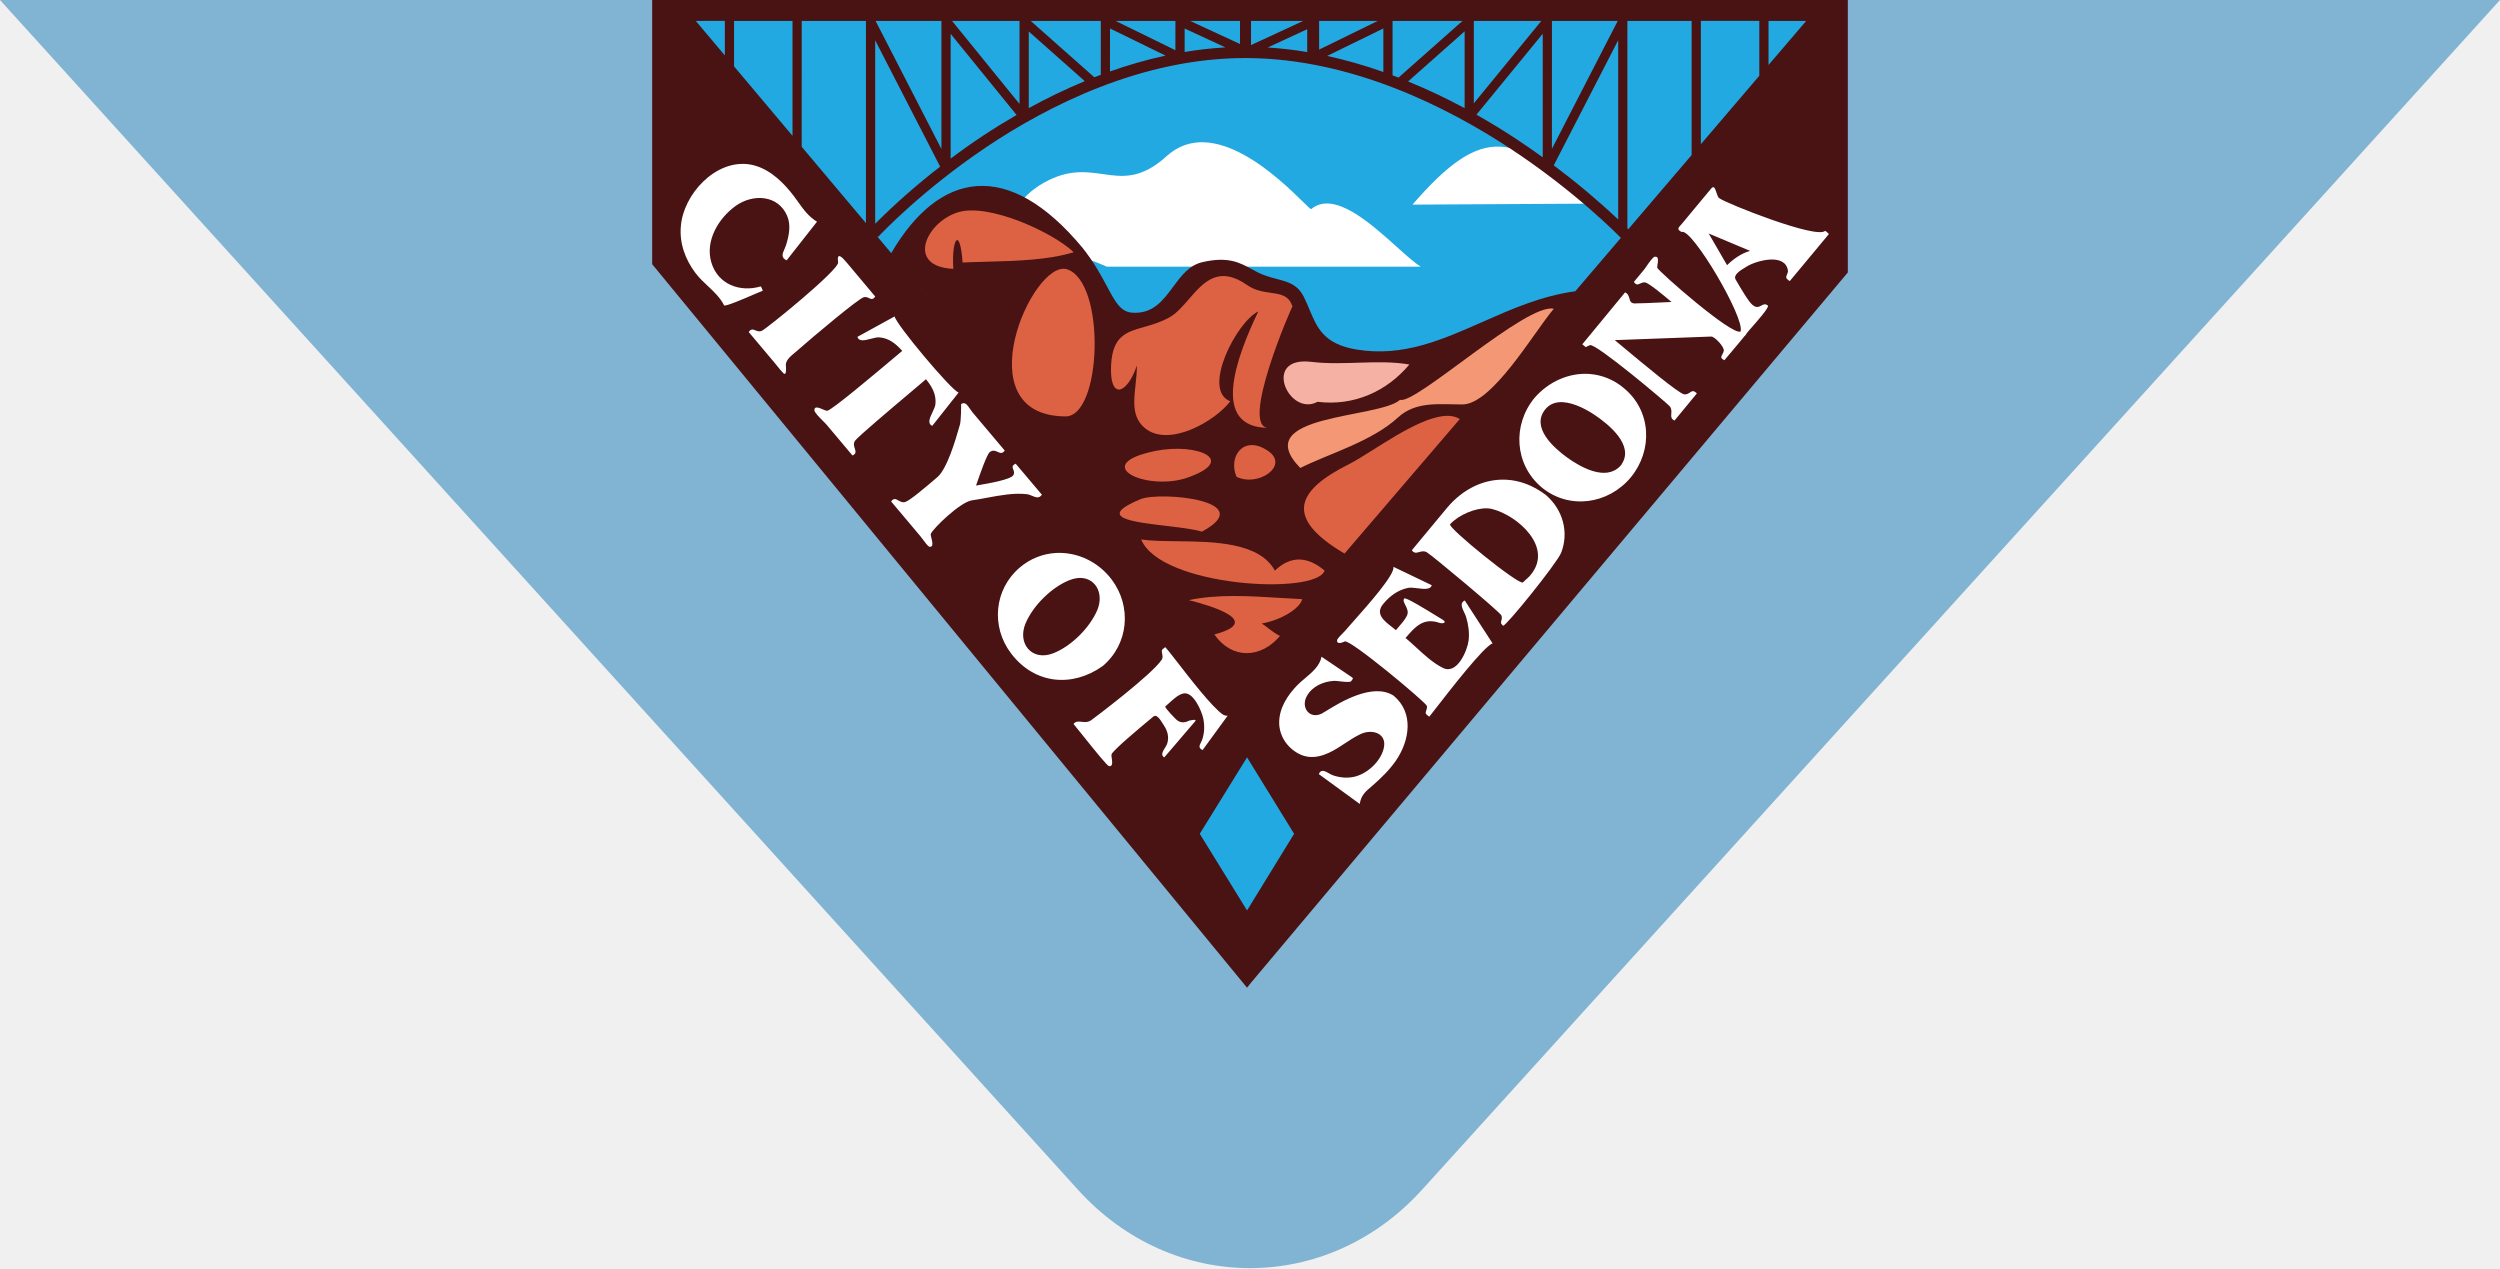
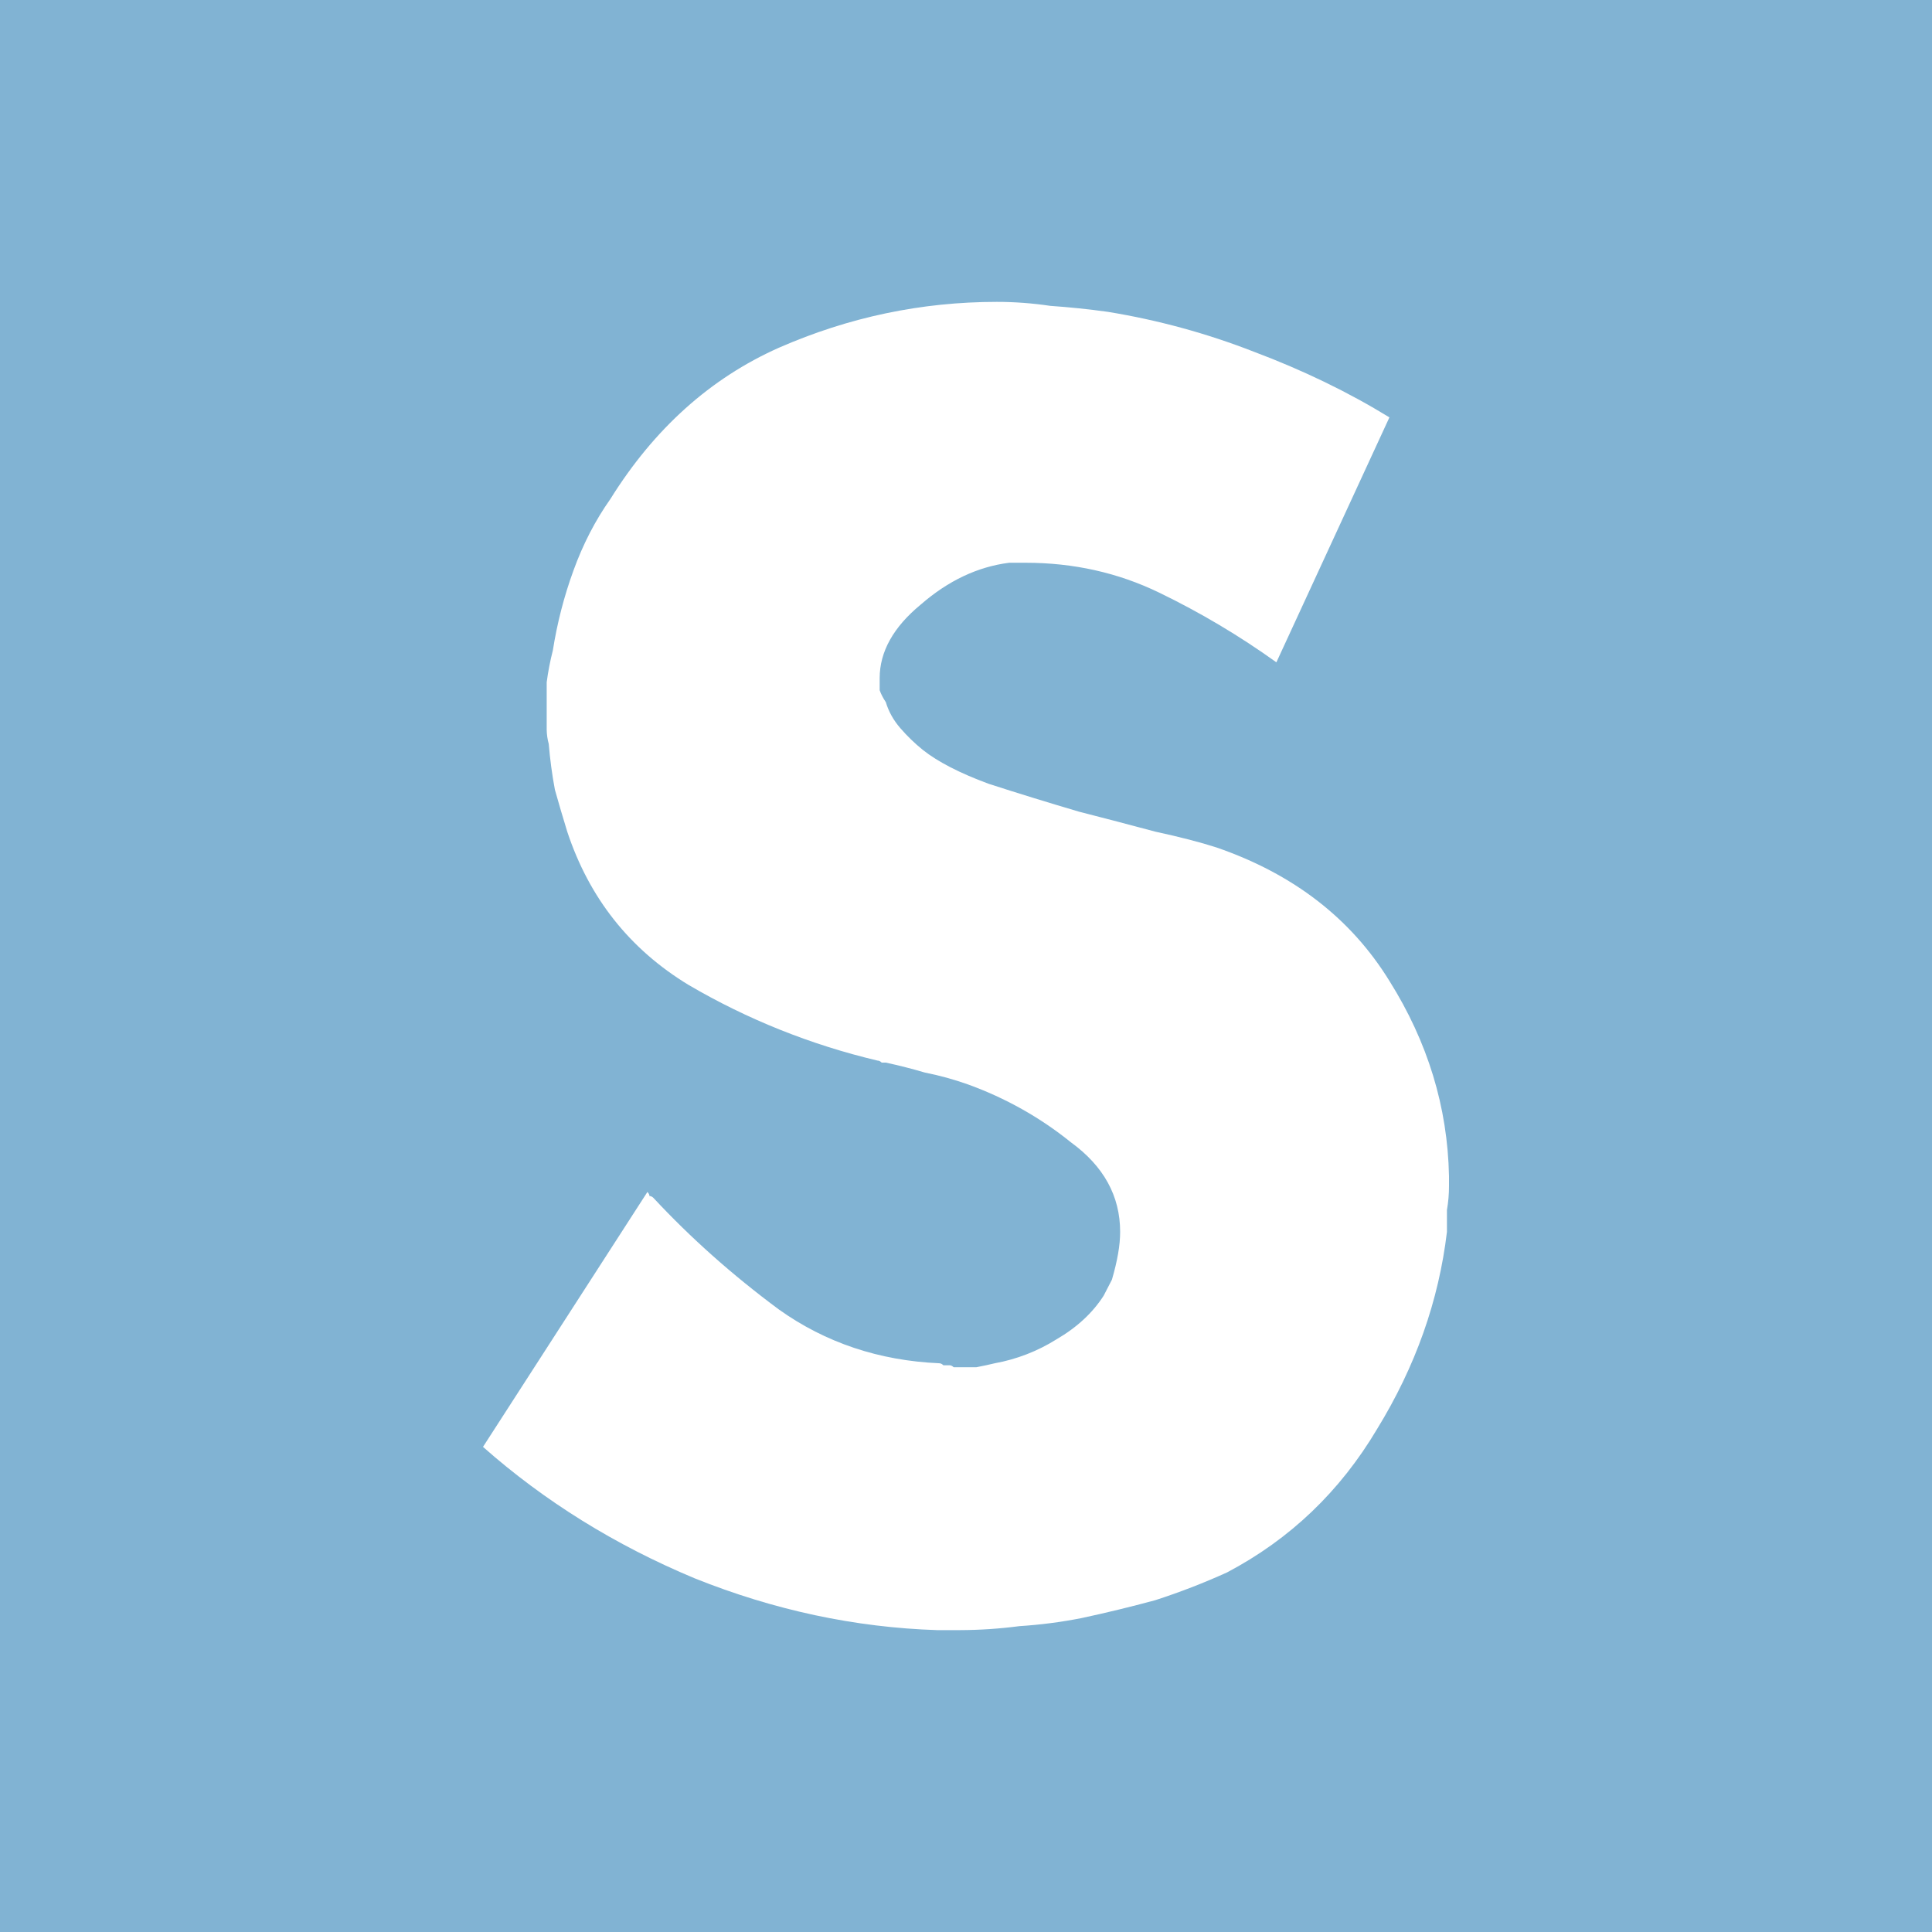
- <svg xmlns="http://www.w3.org/2000/svg" width="138" height="70" viewBox="0 0 138 70" fill="none">
-   <path d="M138 0H0L59.51 65.68C64.73 71.441 73.27 71.441 78.49 65.68L138 0Z" fill="#81B3D3" />
-   <path d="M36.687 0.457L68.835 38.336L100.855 0.686L36.687 0.457Z" fill="#23A9E1" />
-   <path fill-rule="evenodd" clip-rule="evenodd" d="M78.42 14.719H61.1C60.819 14.592 60.438 14.449 60.012 14.29C57.814 13.467 54.411 12.193 57.347 10.252C58.817 9.319 59.872 9.468 60.869 9.61C61.958 9.765 62.979 9.909 64.395 8.622C66.975 6.281 70.67 9.909 71.935 11.152C72.196 11.408 72.354 11.563 72.377 11.543C73.626 10.502 75.631 12.304 77.111 13.635C77.63 14.102 78.085 14.511 78.42 14.719ZM87.83 11.241L77.97 11.295C81.866 6.795 83.617 7.277 87.83 11.241Z" fill="white" />
-   <path fill-rule="evenodd" clip-rule="evenodd" d="M36 0.001H69.055L102 0V15.04L69.056 54.245L68.836 54.52L36 14.583V0.001ZM40.011 1.153V3.06L38.407 1.154L40.011 1.153ZM97.622 1.154V3.588L99.702 1.154H97.622ZM48.467 13.081L48.377 12.998L49.196 13.971L49.196 13.972L68.834 37.302L49.196 13.971C51.851 9.429 55.653 8.749 59.743 13.664C60.397 14.482 60.794 15.225 61.112 15.821C61.563 16.665 61.856 17.214 62.498 17.26C63.637 17.341 64.197 16.586 64.754 15.834C65.196 15.238 65.636 14.643 66.363 14.473C67.784 14.139 68.439 14.498 69.082 14.85C69.286 14.962 69.488 15.073 69.714 15.161C69.996 15.271 70.26 15.341 70.504 15.406C71.131 15.572 71.629 15.704 71.977 16.401C72.093 16.633 72.19 16.865 72.285 17.092C72.705 18.097 73.08 18.995 74.879 19.294C77.427 19.718 79.582 18.766 81.823 17.775C83.43 17.064 85.082 16.334 86.956 16.077L89.471 13.132C89.366 13.022 87.004 10.592 83.339 8.182C79.91 5.927 74.611 3.233 68.833 3.205C63.042 3.173 57.817 5.858 54.45 8.117C50.907 10.494 48.635 12.903 48.476 13.072L48.467 13.081ZM97.114 1.153H93.887V7.96L97.114 4.183V1.153ZM89.832 12.61V1.154H93.378V8.558L89.878 12.656C89.863 12.64 89.848 12.625 89.832 12.61ZM89.324 12.115V2.221L85.767 9.129C87.008 10.056 88.196 11.053 89.324 12.115ZM85.159 1.863V8.682C84.696 8.348 84.209 8.009 83.694 7.67C83.03 7.232 82.294 6.778 81.5 6.33L85.159 1.863ZM80.847 5.97V1.73L77.727 4.496C78.792 4.932 79.834 5.424 80.847 5.97ZM81.355 1.154H85.082L81.355 5.704V1.154ZM89.3 1.154H85.667L85.666 8.214L89.3 1.154ZM76.87 1.154H80.73L77.2 4.282C77.135 4.257 77.068 4.233 77.002 4.209C76.957 4.192 76.913 4.176 76.869 4.16V1.154H76.87ZM76.361 3.974V1.571L73.261 3.087C74.312 3.318 75.347 3.614 76.361 3.974ZM72.158 1.613V2.873C71.436 2.752 70.709 2.668 69.979 2.621L72.158 1.613ZM67.64 2.616L65.392 1.574V2.869C66.128 2.746 66.878 2.659 67.64 2.616ZM61.272 1.571L64.337 3.069C63.277 3.298 62.254 3.597 61.271 3.944L61.272 1.571ZM61.578 1.154L64.882 2.771L64.883 1.154H61.578ZM68.448 2.429L65.694 1.154H68.448V2.429ZM71.938 1.154H69.057V2.488L71.938 1.154ZM72.816 1.154H76.056L72.816 2.738V1.154ZM56.895 1.155L60.405 4.265L60.764 4.13V1.155H56.895ZM56.787 1.738L59.88 4.479C58.823 4.919 57.79 5.416 56.787 5.968V1.738ZM56.115 6.346L52.475 1.866V8.756C53.638 7.88 54.854 7.075 56.115 6.346ZM48.31 2.224L51.896 9.198C50.635 10.172 49.438 11.224 48.31 12.349V2.224ZM48.332 1.154L51.966 8.224V1.154H48.332ZM56.278 5.739L52.552 1.154H56.278V5.739ZM40.52 3.664L43.747 7.497V1.154H40.52V3.664ZM44.255 1.154H47.8V12.314L44.254 8.102L44.255 1.154Z" fill="#491213" />
-   <path d="M66.227 46.026L68.837 41.806L71.435 46.026L68.837 50.256L66.227 46.026Z" fill="#23A9E1" />
-   <path fill-rule="evenodd" clip-rule="evenodd" d="M52.88 11.718C51.097 12.272 49.999 14.73 52.623 14.839H52.624C52.516 13.171 52.99 12.465 53.136 14.491C53.569 14.471 54.018 14.459 54.475 14.447C56.117 14.403 57.855 14.357 59.27 13.923C58.13 12.832 54.575 11.19 52.88 11.718ZM58.793 22.985C53.197 22.939 56.98 14.337 58.884 14.857C61.074 15.553 60.828 23.051 58.793 22.985ZM61.333 20.13C61.223 22.102 62.211 21.799 62.756 20.175V20.174C62.759 20.533 62.72 20.894 62.681 21.247C62.579 22.183 62.484 23.055 63.215 23.644C64.539 24.713 67.08 23.247 67.911 22.152C66.314 21.532 68.259 17.765 69.457 17.191C68.225 19.772 66.805 23.617 70.025 23.617C68.393 23.617 71.327 16.871 71.343 16.925C71.157 16.308 70.694 16.241 70.142 16.162C69.733 16.103 69.275 16.037 68.843 15.735C67.261 14.628 66.434 15.581 65.631 16.507C65.281 16.911 64.935 17.309 64.533 17.53C64.053 17.793 63.583 17.927 63.157 18.048C62.171 18.329 61.421 18.542 61.333 20.13ZM74.218 30.556C70.785 28.536 71.654 27.033 74.448 25.631C74.808 25.45 75.279 25.153 75.806 24.822C77.416 23.807 79.542 22.468 80.581 23.132L74.218 30.556ZM70.674 33.005L70.674 33.005C68.967 32.899 67.18 32.789 65.622 33.128C66.829 33.43 69.773 34.293 67.032 35.022C68.015 36.429 69.61 36.339 70.656 35.104C70.4 34.978 70.215 34.835 70.031 34.693L70.031 34.693C69.91 34.599 69.789 34.505 69.649 34.418C70.734 34.222 71.749 33.596 71.884 33.073C71.488 33.055 71.084 33.03 70.674 33.005ZM70.373 31.499C71.242 30.659 72.186 30.703 73.119 31.499H73.118C72.644 32.881 64.059 32.393 62.994 29.779C63.518 29.858 64.201 29.866 64.943 29.875C67.002 29.899 69.517 29.928 70.373 31.499ZM66.345 29.348C65.894 29.208 65.136 29.119 64.367 29.028C62.466 28.804 60.499 28.572 62.957 27.554C64.022 27.113 69.55 27.617 66.345 29.348ZM68.257 26.318C67.78 25.241 68.622 23.958 69.997 24.89C71.196 25.703 69.445 26.907 68.257 26.318ZM65.421 26.409C63.156 27.088 60.148 25.625 63.791 24.889C66.052 24.433 68.457 25.395 65.421 26.409Z" fill="#DC6243" />
-   <path d="M71.774 25.832C68.866 22.845 76.116 23.12 77.284 22.069C78.134 22.353 84.274 16.692 85.769 17.044C84.695 18.304 82.381 22.326 80.722 22.326C79.447 22.326 78.157 22.136 77.17 23.044C75.726 24.374 73.333 25.05 71.774 25.832Z" fill="#F49774" />
-   <path d="M72.727 22.18C71.135 23.036 69.629 19.644 72.378 19.974C74.204 20.194 76.054 19.82 77.798 20.121C76.547 21.608 74.742 22.427 72.727 22.18Z" fill="#F4B1A4" />
-   <path fill-rule="evenodd" clip-rule="evenodd" d="M39.265 14.483C39.626 15.702 40.849 16.149 41.996 15.809C42.032 15.849 42.055 15.912 42.076 15.97L42.076 15.97C42.086 15.997 42.096 16.023 42.106 16.046C42.006 16.084 41.822 16.164 41.602 16.259L41.602 16.259L41.602 16.259L41.602 16.259L41.602 16.259C40.99 16.523 40.098 16.907 39.973 16.861C39.756 16.428 39.415 16.109 39.071 15.787C38.832 15.563 38.592 15.338 38.392 15.073C37.826 14.325 37.495 13.422 37.584 12.476C37.726 10.731 39.482 8.807 41.346 9.071C42.266 9.204 43.034 9.858 43.606 10.554C43.769 10.743 43.91 10.942 44.049 11.138C44.346 11.554 44.634 11.959 45.099 12.238C44.541 12.95 43.983 13.66 43.423 14.371C43.093 14.225 43.193 13.997 43.303 13.748C43.334 13.678 43.365 13.607 43.388 13.535C43.551 13.018 43.673 12.43 43.449 11.91C42.939 10.736 41.544 10.696 40.609 11.366C39.663 12.044 38.912 13.292 39.265 14.483ZM47.69 16.404C47.807 16.379 47.895 16.421 47.974 16.458C48.089 16.512 48.183 16.557 48.312 16.368L46.722 14.474C46.481 14.187 46.176 13.879 46.263 14.486C46.321 14.895 42.294 18.163 42.048 18.264C41.913 18.32 41.803 18.276 41.702 18.236C41.571 18.184 41.457 18.139 41.328 18.327C41.529 18.566 41.729 18.804 41.93 19.043L41.93 19.043L41.932 19.045L41.932 19.046L41.933 19.047L41.933 19.047L41.933 19.047L41.933 19.047L41.934 19.047L41.934 19.047L41.934 19.047L41.934 19.048L41.934 19.048L41.934 19.048L41.934 19.048L41.935 19.049L41.935 19.049L41.935 19.049C42.207 19.373 42.479 19.697 42.752 20.02C42.803 20.081 42.854 20.144 42.904 20.207C43.011 20.34 43.118 20.474 43.237 20.593C43.426 20.782 43.39 20.325 43.382 20.227L43.382 20.227L43.382 20.227C43.381 20.211 43.381 20.205 43.382 20.213C43.329 19.917 43.641 19.66 43.86 19.48L43.86 19.48C43.888 19.457 43.913 19.436 43.937 19.416C44.941 18.532 47.442 16.437 47.69 16.404ZM51.113 20.935C51.446 21.336 51.691 21.769 51.636 22.309C51.623 22.437 51.548 22.594 51.473 22.754C51.327 23.063 51.176 23.38 51.461 23.507L52.916 21.667C52.526 21.569 49.434 17.871 49.384 17.466L47.333 18.592C47.403 18.875 47.746 18.786 48.076 18.7C48.246 18.656 48.413 18.613 48.536 18.622C49.074 18.66 49.462 18.985 49.804 19.369C49.699 19.458 49.579 19.558 49.448 19.668L49.444 19.672L49.443 19.672L49.443 19.672L49.443 19.672C48.185 20.73 45.926 22.631 45.666 22.674C45.618 22.682 45.526 22.642 45.422 22.598C45.212 22.508 44.957 22.4 44.952 22.637C44.949 22.762 45.251 23.061 45.452 23.26L45.452 23.26L45.452 23.26C45.524 23.331 45.583 23.39 45.611 23.423L47.058 25.145C47.278 25.045 47.235 24.912 47.185 24.757C47.144 24.63 47.098 24.488 47.191 24.338C47.31 24.145 49.246 22.512 50.409 21.531L50.409 21.53L50.409 21.53L50.41 21.53C50.711 21.276 50.961 21.065 51.113 20.935ZM64.962 36.516L64.962 36.516L64.961 36.515C64.767 36.264 64.617 36.07 64.539 35.977L64.326 35.724C64.319 35.714 64.141 35.869 64.166 35.848C64.113 35.893 64.13 35.98 64.149 36.078C64.171 36.187 64.195 36.31 64.132 36.408C63.617 37.214 60.394 39.644 60.227 39.76C60.053 39.881 59.871 39.861 59.705 39.843C59.528 39.824 59.369 39.806 59.26 39.966C59.399 40.131 59.615 40.402 59.855 40.701L59.855 40.701C60.419 41.407 61.111 42.273 61.22 42.291C61.437 42.326 61.398 42.054 61.368 41.846C61.355 41.756 61.344 41.678 61.356 41.642C61.431 41.416 62.875 40.212 63.542 39.657L63.66 39.558C63.846 39.402 64.039 39.712 64.173 39.926L64.173 39.926C64.196 39.963 64.218 39.998 64.237 40.026C64.449 40.341 64.544 40.676 64.43 41.045C64.408 41.116 64.358 41.198 64.306 41.282C64.184 41.48 64.055 41.691 64.268 41.807C64.439 41.607 64.742 41.254 65.046 40.9L65.052 40.892L65.055 40.888L65.06 40.883C65.466 40.409 65.871 39.936 65.964 39.827C66.085 39.687 65.828 39.741 65.71 39.766L65.71 39.766L65.71 39.766C65.668 39.775 65.644 39.78 65.66 39.771C65.42 39.895 65.194 39.924 64.97 39.753C64.907 39.706 64.263 39.051 64.327 38.996C64.392 38.941 64.462 38.877 64.533 38.811C64.769 38.595 65.034 38.35 65.311 38.282C65.871 38.144 66.338 39.266 66.421 39.664C66.499 40.039 66.488 40.434 66.371 40.8C66.351 40.863 66.321 40.923 66.293 40.98C66.208 41.149 66.137 41.29 66.383 41.404L67.766 39.508C67.676 39.513 67.586 39.491 67.508 39.445C66.924 39.055 65.657 37.416 64.962 36.516ZM56.304 31.317C56.859 30.845 57.553 30.566 58.281 30.524C59.439 30.458 60.613 30.988 61.371 31.998C62.483 33.482 62.301 35.559 60.871 36.764C59.186 37.965 57.104 37.772 55.812 36.07C54.688 34.592 54.874 32.52 56.304 31.317ZM59.471 31.91C60.42 31.802 60.974 32.709 60.57 33.678C60.15 34.658 59.14 35.667 58.146 36.058C56.966 36.523 56.135 35.521 56.615 34.401C57.037 33.417 58.045 32.418 59.041 32.021C59.191 31.962 59.335 31.926 59.471 31.911V31.91ZM56.974 27.371C56.882 27.332 56.785 27.292 56.688 27.28V27.279C55.992 27.196 55.209 27.341 54.471 27.478H54.471L54.471 27.478C54.188 27.531 53.911 27.582 53.649 27.619C53.002 27.71 51.477 29.195 51.379 29.475C51.368 29.514 51.39 29.602 51.414 29.702C51.469 29.929 51.539 30.223 51.305 30.181C51.226 30.166 51.036 29.908 50.909 29.736L50.909 29.736L50.909 29.736C50.865 29.676 50.828 29.626 50.807 29.601L49.19 27.681C49.333 27.478 49.454 27.547 49.594 27.627C49.705 27.69 49.827 27.76 49.982 27.706C50.248 27.613 51.16 26.835 51.592 26.468L51.592 26.467L51.594 26.465C51.651 26.417 51.7 26.375 51.737 26.344C52.291 25.878 52.778 24.171 52.937 23.613C52.962 23.524 52.979 23.464 52.987 23.443C53.048 23.273 53.069 22.298 53.045 22.318C53.256 22.144 53.4 22.358 53.546 22.573C53.59 22.639 53.635 22.704 53.681 22.759L55.461 24.871C55.329 25.061 55.207 25.005 55.072 24.944C54.943 24.885 54.802 24.821 54.629 24.963C54.47 25.094 54.089 26.192 53.916 26.69L53.877 26.803C53.915 26.796 53.964 26.788 54.02 26.778L54.02 26.778C54.553 26.688 55.796 26.476 55.939 26.225C56.006 26.107 55.967 26.005 55.932 25.915C55.885 25.795 55.846 25.694 56.065 25.595L57.512 27.307C57.36 27.532 57.175 27.454 56.974 27.371ZM80.927 34.049C81.051 34.47 81.121 34.914 81.067 35.354C80.997 35.92 80.431 37.252 79.656 36.873C79.122 36.611 78.634 36.163 78.168 35.734C77.971 35.553 77.778 35.375 77.586 35.216C78.106 34.608 78.564 34.081 79.439 34.376C79.679 34.456 79.885 34.352 79.633 34.206C79.583 34.177 79.479 34.113 79.343 34.029C78.762 33.671 77.593 32.95 77.516 33.037C77.436 33.129 77.5 33.254 77.574 33.4C77.664 33.575 77.768 33.78 77.659 33.994C77.544 34.219 77.369 34.42 77.199 34.615C77.15 34.672 77.101 34.728 77.054 34.784C76.986 34.726 76.911 34.668 76.834 34.609L76.834 34.609L76.834 34.609C76.387 34.262 75.888 33.876 76.369 33.32C76.721 32.892 77.18 32.56 77.73 32.45C77.859 32.424 78.046 32.447 78.237 32.471C78.591 32.515 78.963 32.562 79.032 32.304C78.609 32.1 78.186 31.897 77.763 31.694C77.481 31.559 77.199 31.424 76.917 31.288C77.009 31.706 75.552 33.347 74.711 34.294C74.505 34.526 74.336 34.716 74.236 34.836C74.217 34.859 74.178 34.897 74.132 34.943C74.001 35.072 73.808 35.263 73.805 35.353C73.8 35.605 74.135 35.451 74.216 35.414L74.216 35.414C74.224 35.41 74.23 35.408 74.232 35.407C74.547 35.291 78.656 38.724 78.758 38.959C78.789 39.045 78.758 39.133 78.731 39.213C78.7 39.302 78.673 39.38 78.738 39.434C78.738 39.434 78.738 39.434 78.738 39.434L78.741 39.437C78.762 39.456 78.888 39.572 78.903 39.554C78.945 39.503 79.056 39.36 79.213 39.157L79.213 39.157L79.214 39.157C79.996 38.147 81.932 35.648 82.392 35.518C81.875 34.73 81.363 33.94 80.855 33.146C80.568 33.272 80.704 33.554 80.825 33.809C80.866 33.895 80.906 33.977 80.927 34.049ZM73.211 39.241C73.932 38.795 75.773 37.656 76.927 38.401C78.059 39.343 77.812 40.881 77.059 41.981C76.698 42.506 76.242 42.945 75.765 43.364L75.734 43.39C75.384 43.684 75.125 43.9 75.059 44.379L72.799 42.732C72.912 42.437 73.137 42.563 73.36 42.688C73.442 42.734 73.523 42.78 73.598 42.804C73.989 42.933 74.414 42.969 74.814 42.863C75.498 42.681 76.191 42.04 76.374 41.344C76.602 40.479 75.753 40.217 75.107 40.52C74.796 40.666 74.499 40.861 74.207 41.054C74.09 41.131 73.974 41.207 73.858 41.28C73.205 41.687 72.437 41.995 71.7 41.611C71.052 41.275 70.611 40.621 70.611 39.885C70.611 39.088 71.064 38.39 71.598 37.835C71.722 37.706 71.872 37.58 72.027 37.45C72.43 37.11 72.863 36.745 72.946 36.25C73.501 36.626 74.056 37.001 74.613 37.376C74.705 37.439 74.689 37.46 74.638 37.526L74.638 37.526C74.623 37.546 74.605 37.569 74.585 37.6C74.538 37.674 74.215 37.638 73.951 37.608L73.951 37.608C73.817 37.593 73.699 37.58 73.639 37.583C73.043 37.619 72.443 37.88 72.139 38.42C71.789 39.042 72.276 39.714 72.951 39.395C73 39.371 73.09 39.316 73.211 39.241ZM94.544 10.336C94.509 10.352 94.479 10.377 94.456 10.408L93.666 11.358L92.852 12.34C92.824 12.374 92.796 12.405 92.769 12.434L92.769 12.434C92.638 12.577 92.557 12.665 92.827 12.807C93.37 12.535 96.345 17.575 96.079 18.299C95.609 18.543 91.589 15.016 91.481 14.783C91.472 14.756 91.482 14.691 91.494 14.613C91.525 14.416 91.57 14.135 91.345 14.17C91.235 14.187 91.022 14.499 90.881 14.706L90.881 14.706L90.881 14.706L90.881 14.706C90.832 14.778 90.791 14.838 90.767 14.867L90.19 15.562C90.321 15.753 90.416 15.708 90.535 15.652C90.613 15.615 90.7 15.574 90.813 15.59C91.041 15.636 91.857 16.323 92.19 16.604L92.191 16.604L92.191 16.604L92.191 16.604L92.269 16.67C92.112 16.676 91.867 16.687 91.603 16.699C91.074 16.724 90.472 16.752 90.364 16.744C90.028 16.786 89.987 16.638 89.941 16.472C89.906 16.348 89.868 16.213 89.704 16.139L88.226 17.934L87.366 18.977C87.362 18.982 87.358 18.986 87.355 18.989C87.348 18.998 87.344 19.003 87.344 19.006C87.345 19.01 87.349 19.013 87.359 19.02C87.368 19.026 87.38 19.035 87.397 19.049C87.427 19.074 87.45 19.094 87.468 19.109C87.508 19.144 87.524 19.158 87.541 19.158C87.552 19.158 87.564 19.151 87.583 19.139C87.614 19.12 87.665 19.089 87.767 19.053C88.095 18.938 92.023 22.253 92.165 22.422C92.277 22.555 92.266 22.699 92.256 22.83C92.244 22.987 92.233 23.128 92.433 23.215L93.601 21.797C93.614 21.782 93.625 21.77 93.634 21.76C93.669 21.724 93.675 21.717 93.614 21.667C93.461 21.541 93.383 21.596 93.286 21.665C93.207 21.72 93.117 21.784 92.964 21.767C92.665 21.718 90.746 20.118 89.605 19.165L89.603 19.164L89.599 19.16L89.597 19.159L89.591 19.154C89.419 19.01 89.264 18.881 89.136 18.775L94.458 18.578C94.653 18.571 95.198 19.159 95.153 19.368C95.137 19.443 95.103 19.506 95.072 19.561C95.003 19.687 94.954 19.776 95.187 19.883C95.31 19.735 95.437 19.587 95.563 19.438L95.563 19.438L95.563 19.438L95.563 19.438L95.563 19.438L95.563 19.438C95.755 19.212 95.948 18.986 96.132 18.758L96.28 18.574C96.338 18.528 96.384 18.469 96.415 18.402L96.525 18.265C96.552 18.235 96.584 18.198 96.62 18.157L96.623 18.154L96.623 18.154C96.967 17.765 97.683 16.953 97.587 16.869C97.447 16.748 97.341 16.805 97.227 16.867C97.096 16.938 96.955 17.014 96.743 16.834C96.537 16.687 96.05 15.848 95.857 15.515L95.808 15.432C95.655 15.171 96.089 14.912 96.348 14.757C96.379 14.738 96.408 14.72 96.433 14.705C96.937 14.392 98.54 13.938 98.693 14.932C98.704 15.004 98.672 15.08 98.643 15.152C98.604 15.246 98.569 15.332 98.638 15.389C98.643 15.393 98.651 15.402 98.661 15.412C98.704 15.456 98.779 15.535 98.814 15.494L100.956 12.918C100.936 12.901 100.915 12.88 100.893 12.858C100.847 12.812 100.797 12.762 100.746 12.742C100.272 13.215 95.28 11.222 94.916 10.947C94.84 10.917 94.793 10.772 94.747 10.631C94.694 10.464 94.641 10.303 94.544 10.336ZM96.606 13.849C95.845 13.527 95.083 13.207 94.319 12.889L95.335 14.637C95.524 14.45 95.732 14.284 95.956 14.142H95.958C96.159 14.015 96.376 13.913 96.606 13.849ZM87.731 20.642C86.624 20.566 85.501 21.052 84.708 21.959C83.473 23.459 83.596 25.637 85.101 26.904C86.619 28.154 88.781 27.836 90.017 26.354C91.249 24.858 91.164 22.674 89.632 21.42C89.097 20.965 88.432 20.693 87.732 20.642H87.731ZM88.024 22.904C87.592 22.615 86.904 22.239 86.282 22.201C85.909 22.178 85.559 22.278 85.302 22.592C84.487 23.588 85.764 24.718 86.509 25.256C87.253 25.793 88.633 26.57 89.433 25.73C89.439 25.724 89.445 25.718 89.451 25.712C89.584 25.545 89.549 25.584 89.501 25.642C90.238 24.591 88.804 23.425 88.024 22.904ZM83.155 26.481C81.941 26.414 80.752 26.977 79.856 28.057C79.332 28.686 78.81 29.316 78.288 29.946L77.934 30.373C78.058 30.553 78.192 30.515 78.343 30.473C78.47 30.437 78.609 30.398 78.761 30.486C79.044 30.649 82.814 33.798 82.876 33.971C82.922 34.101 82.897 34.186 82.874 34.257C82.846 34.349 82.825 34.42 82.97 34.539C83.081 34.632 85.914 31.134 86.173 30.519C86.621 29.38 86.264 28.132 85.353 27.344C85.426 27.404 85.53 27.489 85.311 27.307C84.621 26.789 83.884 26.52 83.155 26.48V26.481ZM82.368 28.098C82.286 28.077 82.197 28.064 82.102 28.061V28.06C81.441 28.035 80.52 28.418 80.045 28.939C79.886 29.114 83.867 32.338 84.065 32.148C84.248 31.973 84.322 31.909 84.362 31.874C84.411 31.832 84.412 31.831 84.497 31.726C85.752 30.213 83.79 28.461 82.368 28.098Z" fill="white" />
+ <svg xmlns="http://www.w3.org/2000/svg" width="32" height="32" viewBox="0 0 32 32" fill="none">
+   <rect width="32" height="32" fill="#81B3D3" />
+   <path d="M10.723 19.743C10.746 19.766 10.757 19.788 10.757 19.81C10.78 19.81 10.803 19.82 10.825 19.843C11.438 20.502 12.13 21.118 12.902 21.69C13.673 22.239 14.559 22.536 15.557 22.58C15.58 22.58 15.603 22.591 15.625 22.613H15.727C15.75 22.613 15.773 22.624 15.796 22.646H16.17C16.284 22.624 16.386 22.602 16.477 22.58C16.84 22.514 17.187 22.379 17.498 22.184C17.838 21.986 18.099 21.744 18.281 21.459L18.349 21.327L18.417 21.195C18.462 21.041 18.496 20.898 18.519 20.766C18.542 20.634 18.553 20.513 18.553 20.403C18.553 19.81 18.281 19.315 17.736 18.919C17.229 18.509 16.653 18.186 16.034 17.962C15.801 17.879 15.562 17.813 15.319 17.765C15.105 17.702 14.89 17.647 14.672 17.6H14.604C14.581 17.578 14.559 17.567 14.536 17.567C13.432 17.306 12.376 16.883 11.404 16.313C10.428 15.72 9.759 14.873 9.395 13.774C9.324 13.543 9.256 13.312 9.191 13.081C9.144 12.83 9.11 12.577 9.089 12.322C9.068 12.247 9.057 12.169 9.055 12.091V11.3C9.078 11.124 9.112 10.948 9.157 10.772C9.228 10.323 9.341 9.881 9.497 9.453C9.656 9.013 9.861 8.617 10.11 8.265C10.836 7.1 11.767 6.264 12.902 5.759C14.059 5.253 15.262 5 16.511 5C16.806 5 17.101 5.022 17.396 5.066C17.715 5.088 18.032 5.121 18.349 5.165C19.177 5.3 19.987 5.521 20.766 5.825C21.583 6.132 22.332 6.495 23.013 6.913L21.141 10.97C20.529 10.531 19.88 10.145 19.2 9.816C18.519 9.486 17.782 9.321 16.987 9.321H16.715C16.193 9.387 15.705 9.618 15.251 10.013C14.797 10.387 14.57 10.794 14.57 11.234V11.432C14.593 11.498 14.627 11.563 14.672 11.63C14.718 11.784 14.797 11.927 14.911 12.059C15.024 12.19 15.149 12.311 15.285 12.421C15.535 12.619 15.898 12.806 16.375 12.982C16.851 13.136 17.35 13.29 17.872 13.444C18.303 13.554 18.723 13.664 19.132 13.774C19.541 13.862 19.881 13.95 20.153 14.038C21.424 14.477 22.377 15.214 23.013 16.247C23.648 17.259 23.977 18.336 24 19.48V19.645C24 19.777 23.989 19.909 23.966 20.041V20.403C23.83 21.547 23.444 22.635 22.809 23.669C22.196 24.702 21.367 25.494 20.324 26.044C19.936 26.22 19.538 26.374 19.132 26.505C18.726 26.615 18.318 26.714 17.907 26.802C17.569 26.868 17.228 26.912 16.885 26.934C16.558 26.977 16.228 26.999 15.898 27H15.523C14.162 26.956 12.823 26.67 11.506 26.142C10.19 25.593 9.021 24.867 8 23.965L10.723 19.743Z" fill="white" />
</svg>
